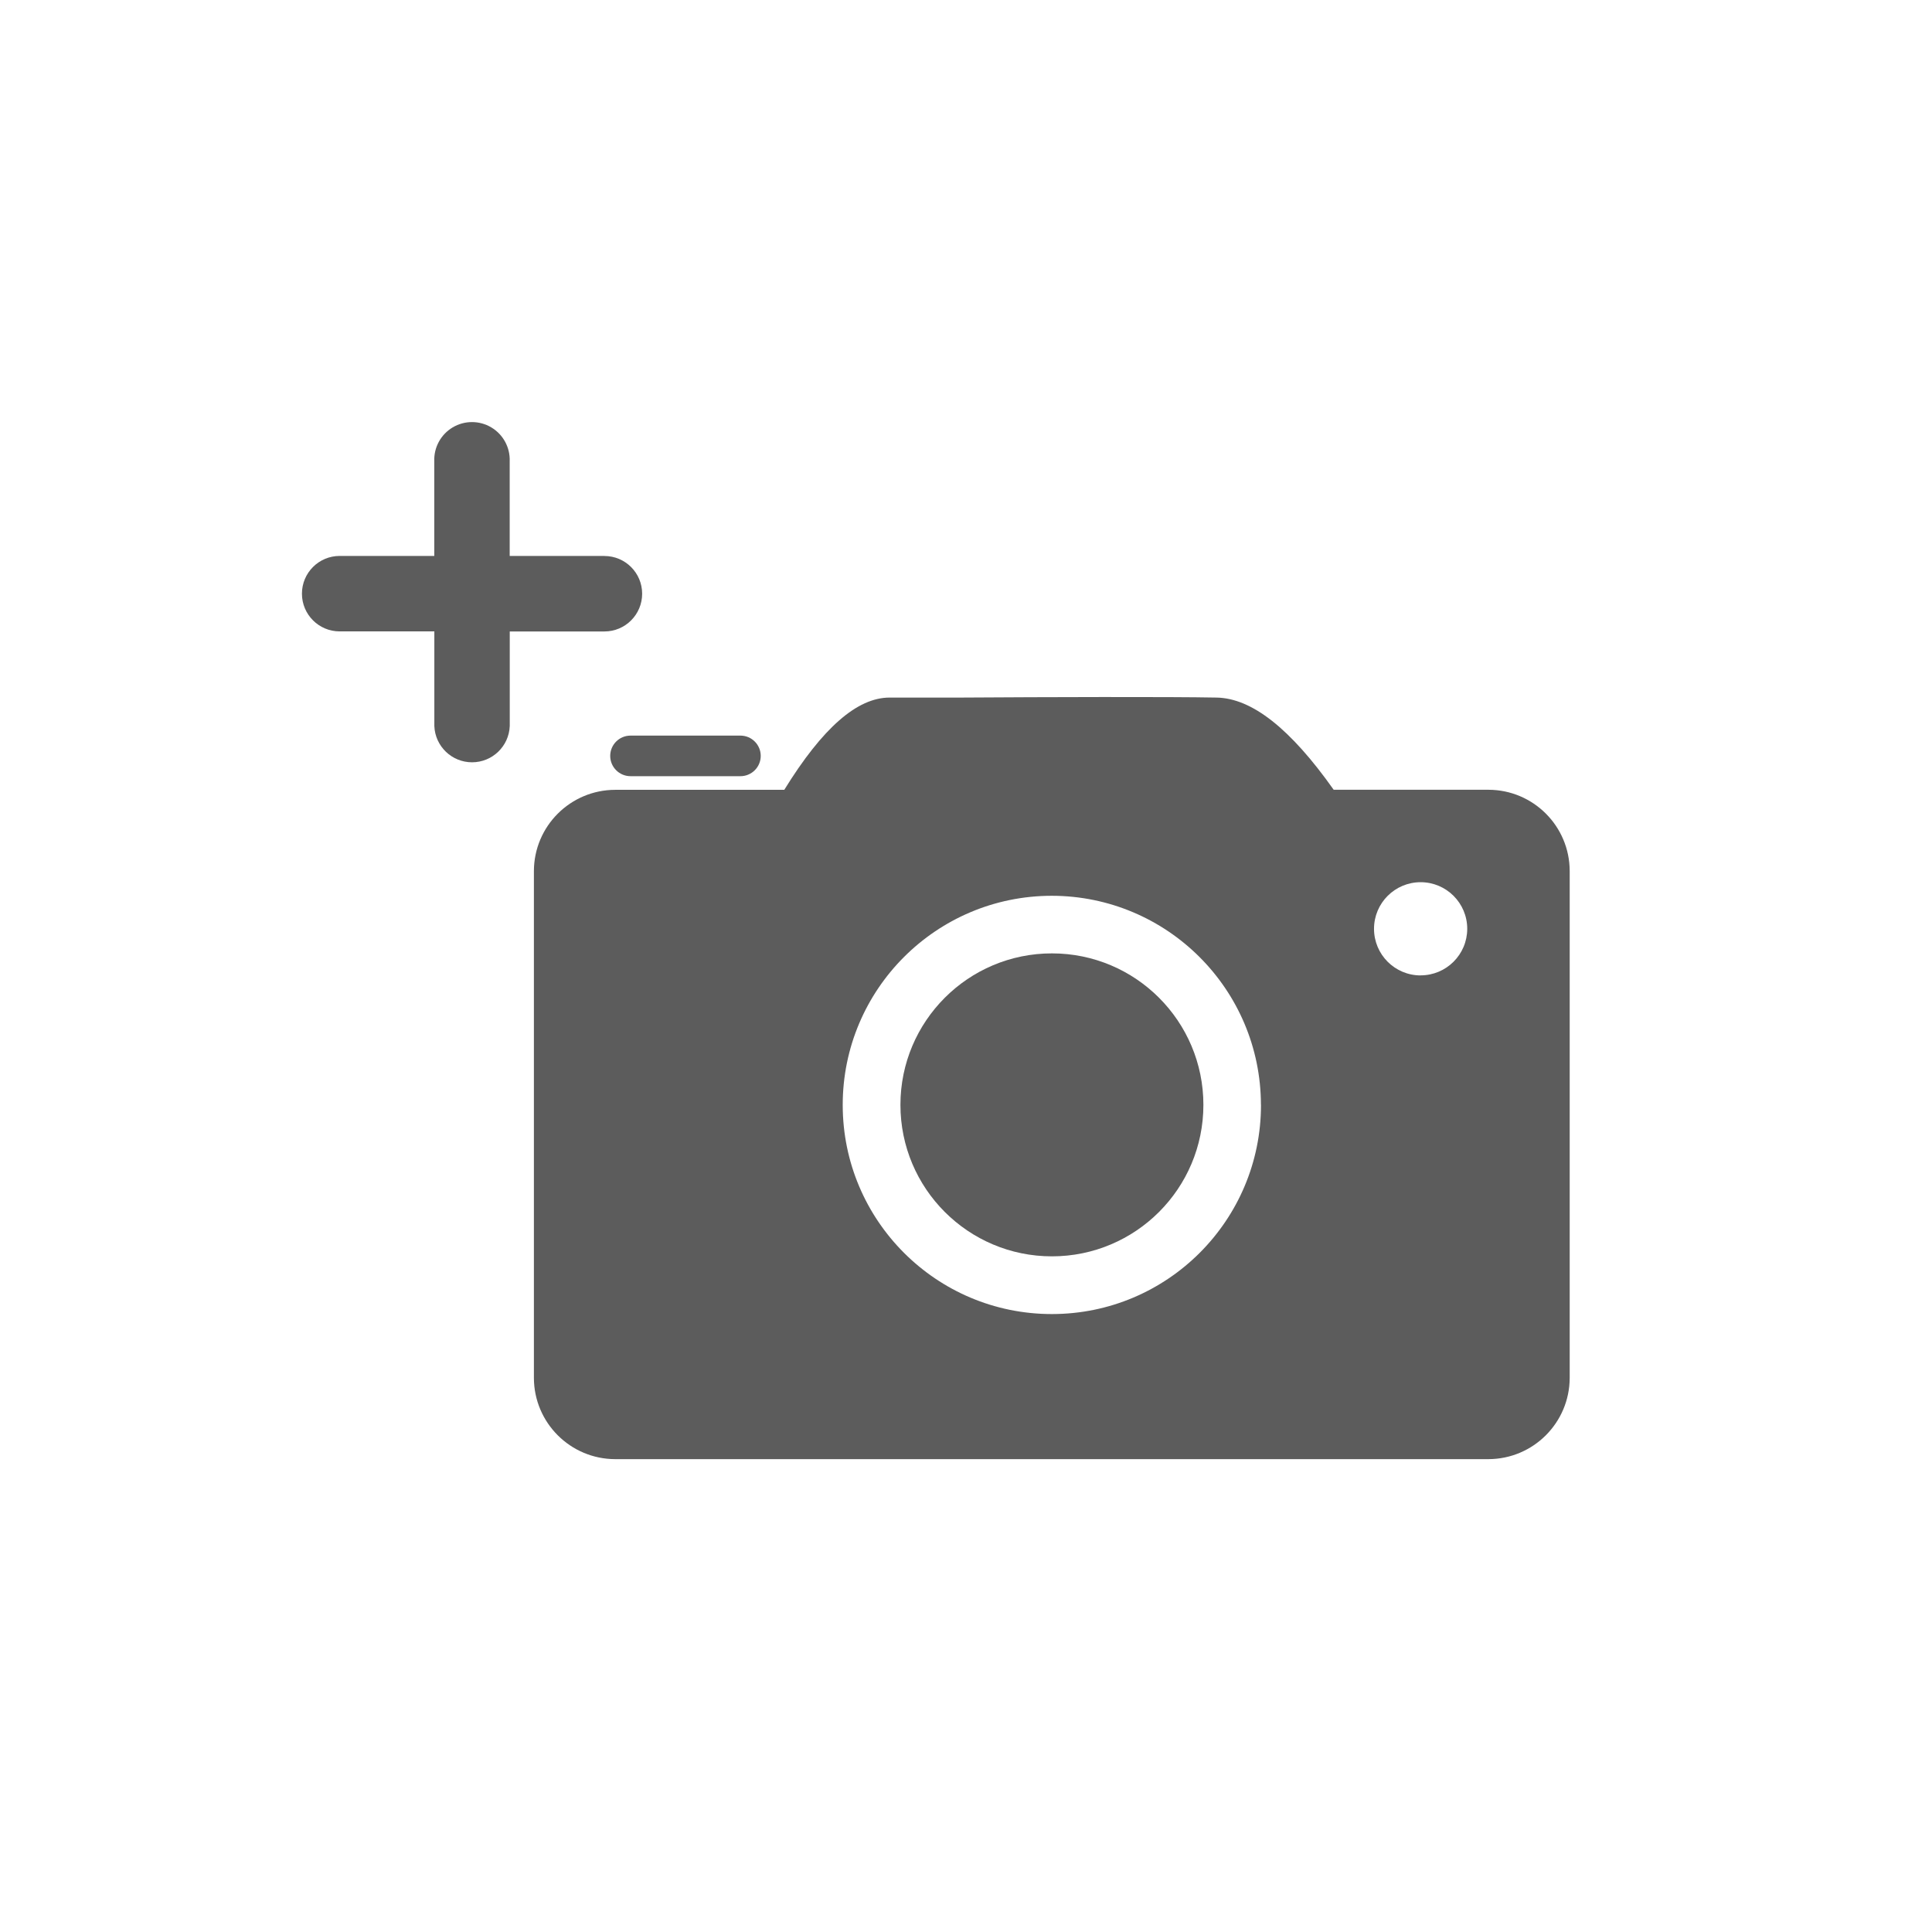
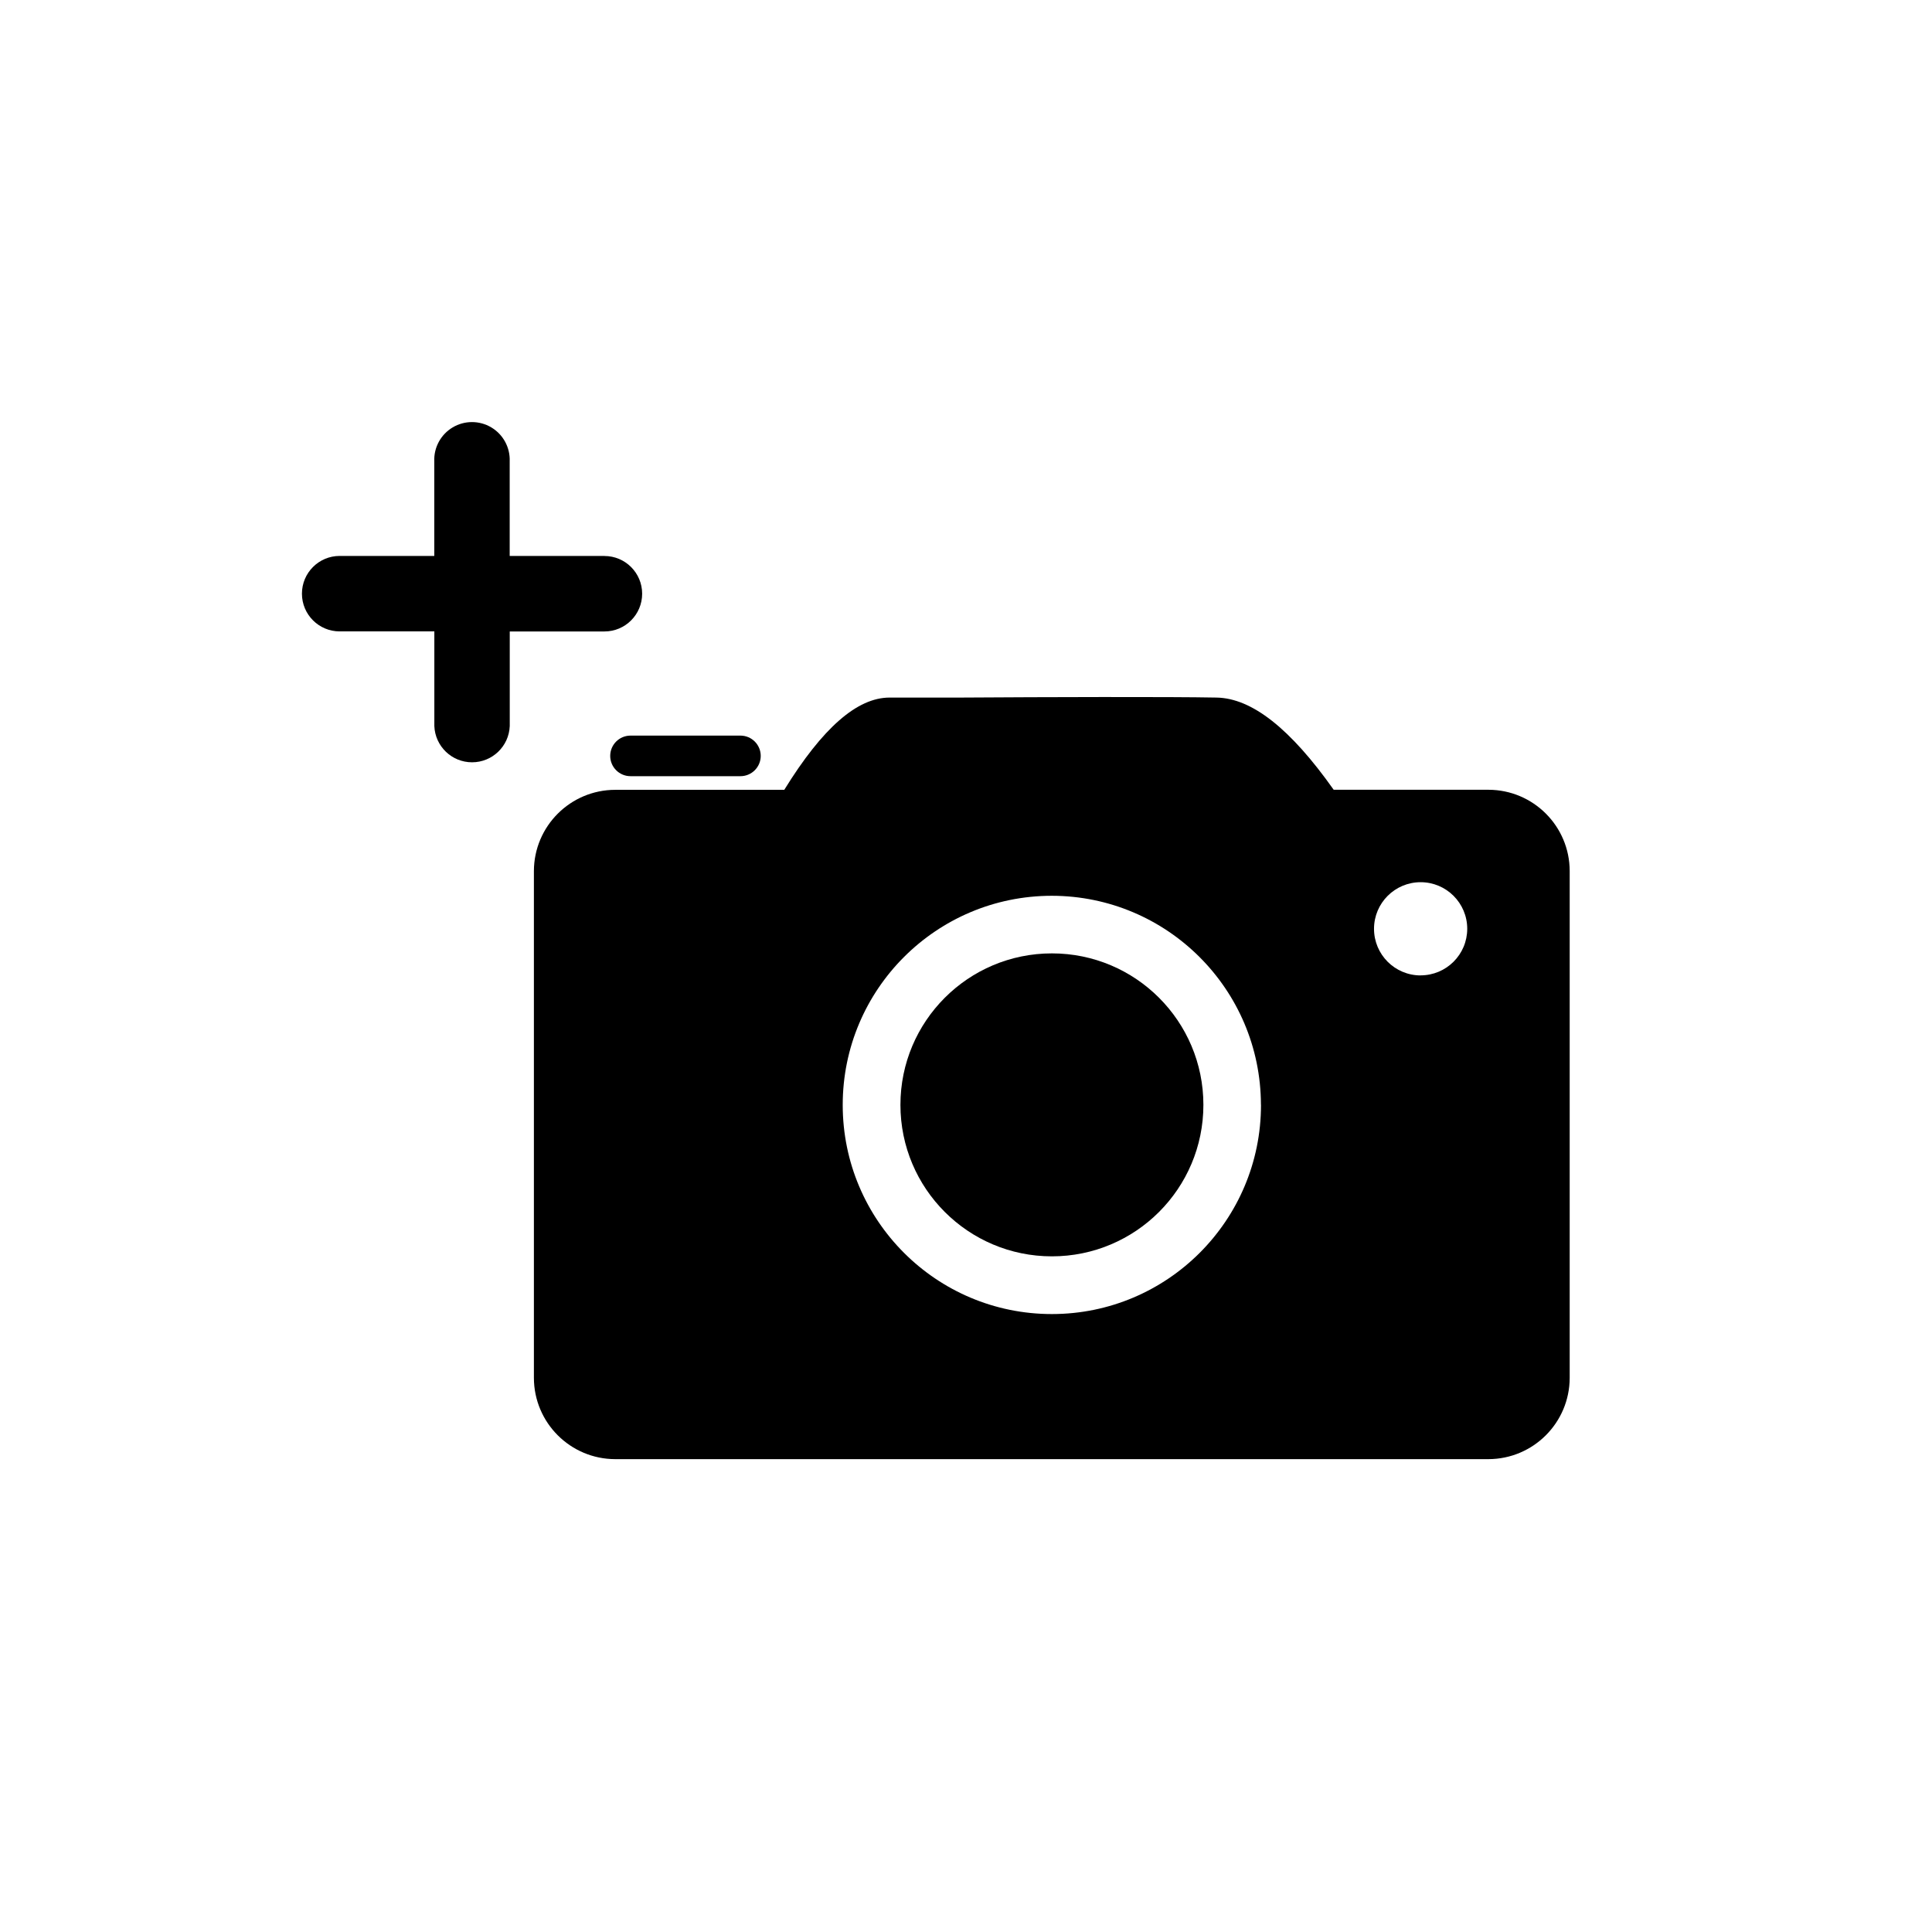
<svg xmlns="http://www.w3.org/2000/svg" width="32" height="32" viewBox="0 0 32 32">
  <defs>
    <clipPath id="clip-icon-shoot">
      <rect width="32" height="32" />
    </clipPath>
  </defs>
  <g id="icon-shoot" clip-path="url(#clip-icon-shoot)">
    <g id="Group_43" data-name="Group 43" transform="translate(-694.944 -217.121)">
-       <path id="Path_90" data-name="Path 90" d="M719.754,230.385H717.19c-.719-1.016-1.355-1.516-1.939-1.527-.779-.015-2.835-.009-4.241,0l-1.175,0c-.537,0-1.11.5-1.745,1.528h-2.8a1.349,1.349,0,0,0-1.347,1.346v8.394a1.349,1.349,0,0,0,1.347,1.346h14.463a1.349,1.349,0,0,0,1.346-1.346V231.73A1.348,1.348,0,0,0,719.754,230.385Zm-3.768,5.219a3.464,3.464,0,1,1-3.464-3.463A3.468,3.468,0,0,1,715.985,235.6Zm2.644-2.144a.772.772,0,1,1,.772-.772A.772.772,0,0,1,718.629,233.459Z" transform="translate(-0.156 -0.183)" fill="#5c5c5c" />
-       <circle id="Ellipse_17" data-name="Ellipse 17" cx="2.509" cy="2.509" r="2.509" transform="translate(709.858 232.912)" fill="#5c5c5c" />
-       <path id="Path_91" data-name="Path 91" d="M707.415,230.186h-1.821a.336.336,0,0,1,0-.672h1.821a.336.336,0,1,1,0,.672Z" transform="translate(-0.207 -0.209)" fill="#5c5c5c" />
-       <path id="Path_92" data-name="Path 92" d="M704.954,226.329h-1.568v-1.567a.625.625,0,1,0-1.249,0v1.567H700.57a.625.625,0,1,0,0,1.25h1.568v1.568a.625.625,0,0,0,1.249,0V227.58h1.568a.625.625,0,1,0,0-1.25Z" fill="#5c5c5c" />
+       <path id="Path_90" data-name="Path 90" d="M719.754,230.385H717.19c-.719-1.016-1.355-1.516-1.939-1.527-.779-.015-2.835-.009-4.241,0l-1.175,0c-.537,0-1.11.5-1.745,1.528h-2.8a1.349,1.349,0,0,0-1.347,1.346v8.394a1.349,1.349,0,0,0,1.347,1.346h14.463a1.349,1.349,0,0,0,1.346-1.346V231.73A1.348,1.348,0,0,0,719.754,230.385Zm-3.768,5.219a3.464,3.464,0,1,1-3.464-3.463A3.468,3.468,0,0,1,715.985,235.6Zm2.644-2.144a.772.772,0,1,1,.772-.772A.772.772,0,0,1,718.629,233.459Z" transform="translate(-0.156 -0.183)" fill="currentColor" />
+       <circle id="Ellipse_17" data-name="Ellipse 17" cx="2.509" cy="2.509" r="2.509" transform="translate(709.858 232.912)" fill="currentColor" />
+       <path id="Path_91" data-name="Path 91" d="M707.415,230.186h-1.821a.336.336,0,0,1,0-.672h1.821a.336.336,0,1,1,0,.672Z" transform="translate(-0.207 -0.209)" fill="currentColor" />
+       <path id="Path_92" data-name="Path 92" d="M704.954,226.329h-1.568v-1.567a.625.625,0,1,0-1.249,0v1.567H700.57a.625.625,0,1,0,0,1.25h1.568v1.568a.625.625,0,0,0,1.249,0V227.58h1.568a.625.625,0,1,0,0-1.25Z" fill="currentColor" />
    </g>
  </g>
</svg>
